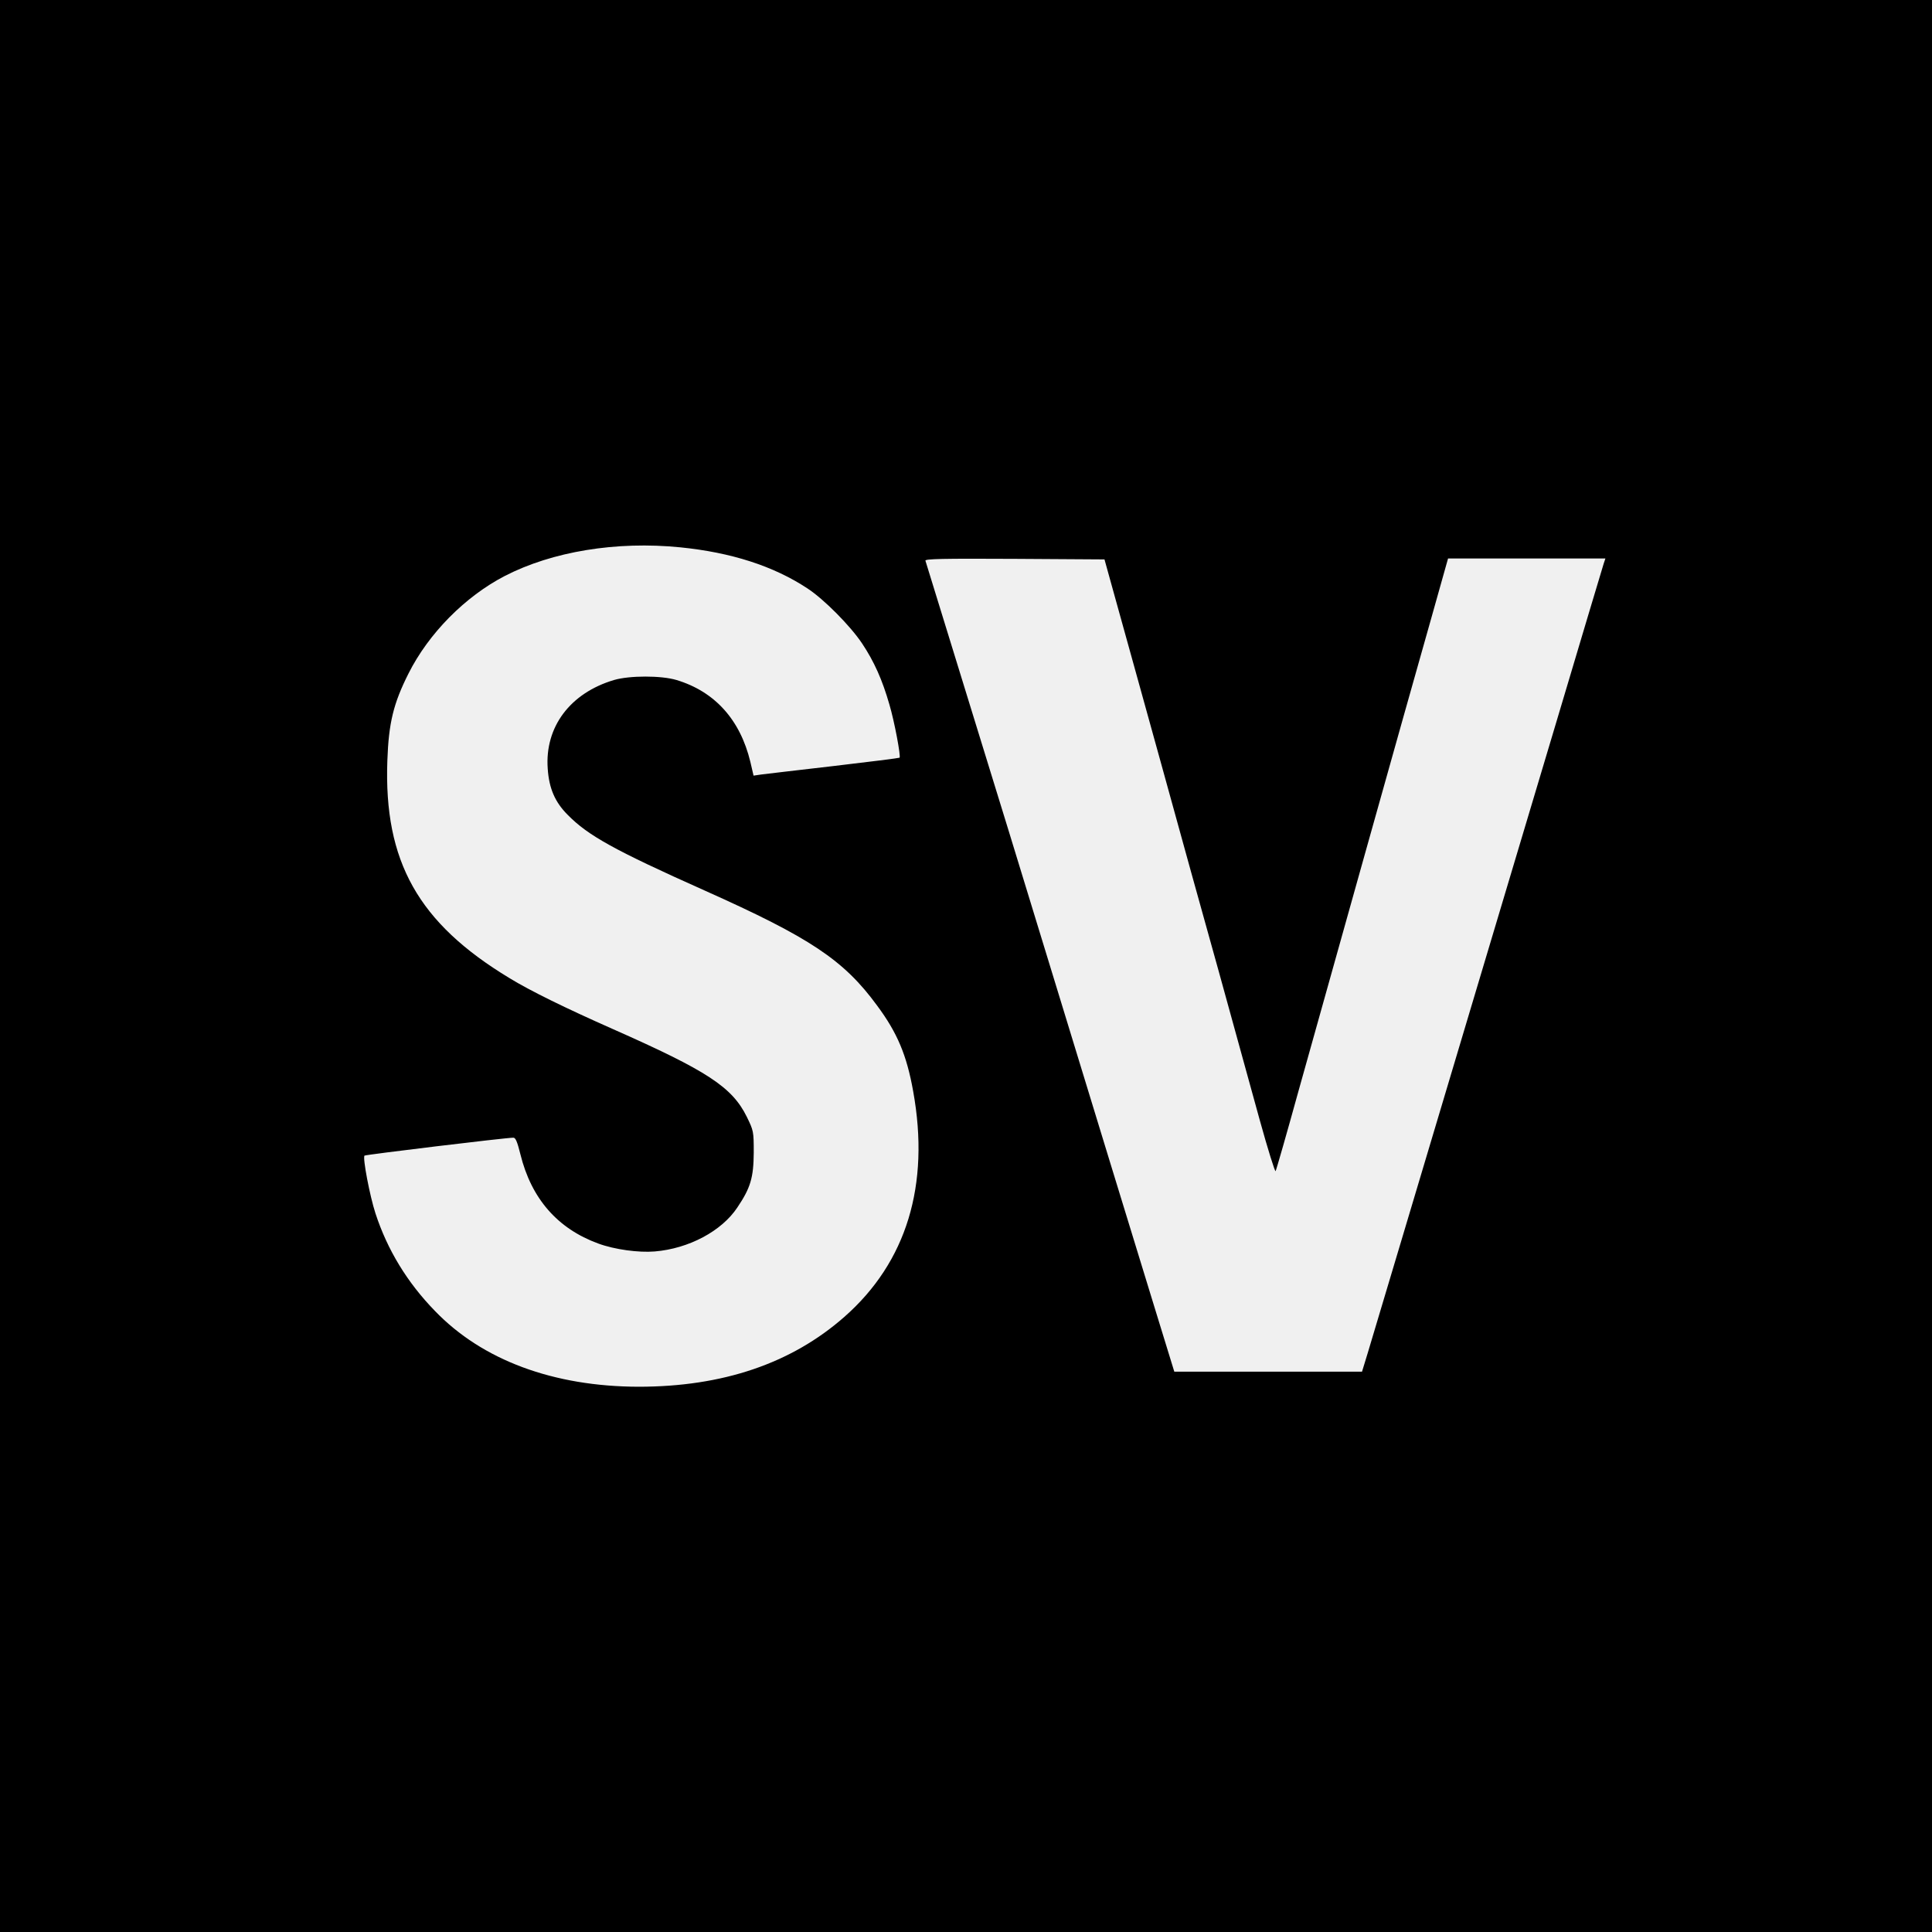
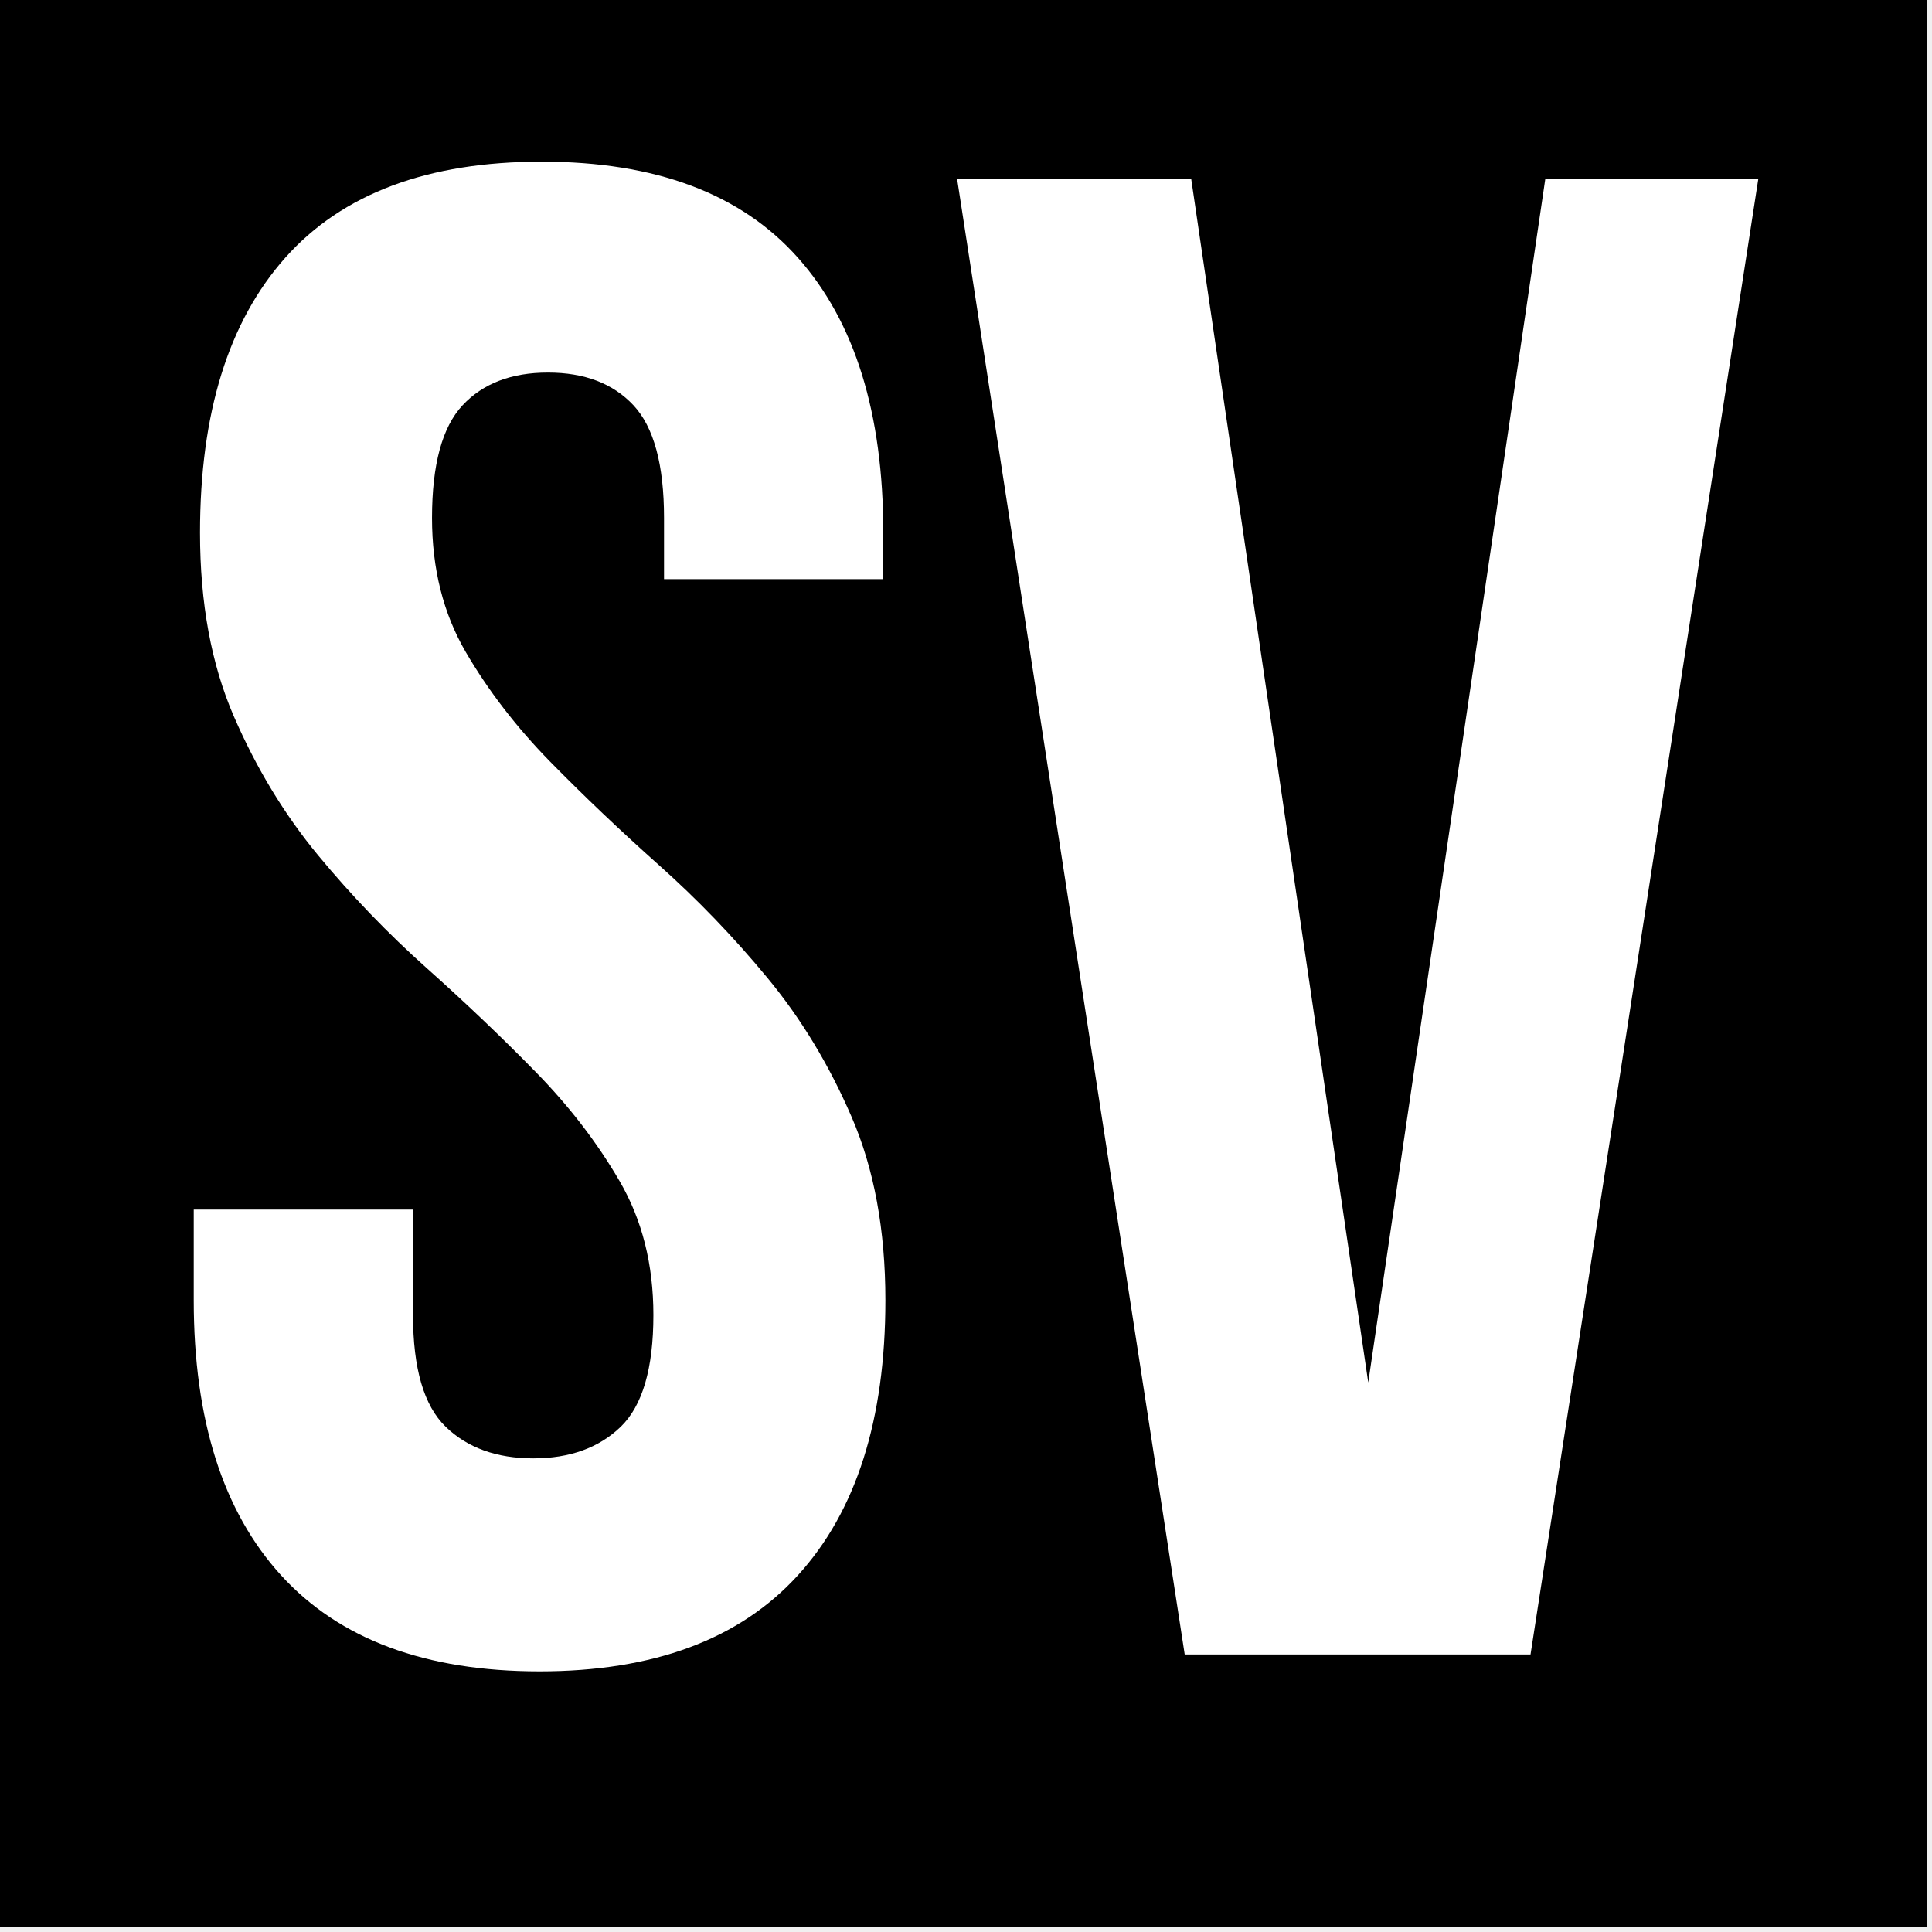
- <svg xmlns="http://www.w3.org/2000/svg" version="1.0" width="1024pt" height="1024pt" viewBox="0 0 1024 1024" preserveAspectRatio="xMidYMid meet">
-   <g transform="translate(0,1024) scale(0.1,-0.1)" fill="#000000" stroke="none">
-     <path d="M0 5120 l0 -5120 5120 0 5120 0 0 5120 0 5120 -5120 0 -5120 0 0 -5120z m3606 2219 c269 -27 494 -99 674 -218 87 -57 226 -197 289 -291 64 -96 107 -192 145 -324 27 -91 61 -274 54 -282 -3 -2 -160 -22 -349 -44 -189 -22 -362 -42 -384 -45 l-41 -6 -17 73 c-54 224 -189 373 -392 434 -81 24 -247 24 -330 0 -233 -69 -368 -249 -352 -470 7 -104 38 -177 106 -245 108 -110 249 -188 726 -401 559 -250 737 -368 914 -610 107 -144 157 -263 191 -454 90 -497 -35 -906 -365 -1196 -281 -247 -645 -370 -1090 -370 -452 1 -829 141 -1080 402 -147 151 -252 324 -315 517 -30 92 -69 296 -58 306 5 5 748 95 789 95 12 0 21 -23 37 -87 58 -236 197 -395 413 -474 87 -32 214 -49 299 -42 181 15 355 108 438 233 70 104 86 158 87 291 0 113 -1 116 -37 190 -78 158 -211 244 -708 464 -251 111 -441 204 -550 271 -483 292 -666 618 -647 1152 7 200 32 303 112 462 107 213 300 408 510 517 252 130 592 186 931 152z m2316 -309 c38 -135 142 -513 233 -840 90 -327 227 -822 305 -1100 77 -278 174 -632 217 -787 43 -155 81 -277 84 -270 4 7 59 199 122 427 133 475 572 2043 704 2507 l88 313 417 0 417 0 -9 -27 c-5 -16 -120 -399 -255 -853 -136 -454 -338 -1131 -450 -1505 -112 -374 -274 -916 -360 -1205 -86 -289 -170 -569 -186 -622 l-30 -98 -497 0 -498 0 -107 348 c-120 392 -333 1085 -492 1607 -59 193 -185 604 -280 915 -96 311 -233 756 -305 990 -72 234 -133 431 -135 438 -4 10 92 12 472 10 l477 -3 68 -245z" />
+ <svg xmlns="http://www.w3.org/2000/svg" width="250" zoomAndPan="magnify" viewBox="0 0 187.5 187.5" height="250" preserveAspectRatio="xMidYMid meet" version="1.2">
+   <defs />
+   <g id="0fc48f4a35">
+     <path style=" stroke:none;fill-rule:nonzero;fill:#ffffff;fill-opacity:1;" d="M 0 0 L 187 0 L 187 187 L 0 187 Z M 0 0 " />
+     <path style=" stroke:none;fill-rule:nonzero;fill:#000000;fill-opacity:1;" d="M 0 0 L 187 0 L 187 187 L 0 187 Z M 0 0 " />
+     <g style="fill:#ffffff;fill-opacity:1;">
+       <g transform="translate(14.09935, 160.5642)">
+         <path style="stroke:none" d="M 5.312 -108.859 C 5.312 -120.453 8.07 -129.352 13.594 -135.562 C 19.125 -141.77 27.414 -144.875 38.469 -144.875 C 49.52 -144.875 57.805 -141.77 63.328 -135.562 C 68.859 -129.352 71.625 -120.453 71.625 -108.859 L 71.625 -104.359 L 50.344 -104.359 L 50.344 -110.297 C 50.344 -115.473 49.352 -119.117 47.375 -121.234 C 45.395 -123.348 42.629 -124.406 39.078 -124.406 C 35.535 -124.406 32.773 -123.348 30.797 -121.234 C 28.816 -119.117 27.828 -115.473 27.828 -110.297 C 27.828 -105.379 28.914 -101.047 31.094 -97.297 C 33.281 -93.547 36.008 -90 39.281 -86.656 C 42.562 -83.312 46.078 -79.969 49.828 -76.625 C 53.578 -73.289 57.086 -69.645 60.359 -65.688 C 63.641 -61.727 66.367 -57.223 68.547 -52.172 C 70.734 -47.129 71.828 -41.195 71.828 -34.375 C 71.828 -22.781 68.992 -13.879 63.328 -7.672 C 57.672 -1.461 49.316 1.641 38.266 1.641 C 27.211 1.641 18.852 -1.461 13.188 -7.672 C 7.531 -13.879 4.703 -22.781 4.703 -34.375 L 4.703 -43.172 L 25.984 -43.172 L 25.984 -32.938 C 25.984 -27.758 27.039 -24.145 29.156 -22.094 C 31.27 -20.051 34.102 -19.031 37.656 -19.031 C 41.195 -19.031 44.023 -20.051 46.141 -22.094 C 48.254 -24.145 49.312 -27.758 49.312 -32.938 C 49.312 -37.852 48.219 -42.188 46.031 -45.938 C 43.852 -49.688 41.125 -53.234 37.844 -56.578 C 34.57 -59.922 31.062 -63.266 27.312 -66.609 C 23.562 -69.953 20.051 -73.598 16.781 -77.547 C 13.508 -81.504 10.781 -86.004 8.594 -91.047 C 6.406 -96.098 5.312 -102.035 5.312 -108.859 Z M 5.312 -108.859 " />
+       </g>
+     </g>
+     <g style="fill:#ffffff;fill-opacity:1;">
+       <g transform="translate(90.63151, 160.5642)">
+         <path style="stroke:none" d="M 42.156 -26.391 L 59.344 -143.234 L 80.016 -143.234 L 57.906 0 L 24.344 0 L 2.25 -143.234 L 24.969 -143.234 Z M 42.156 -26.391 " />
+       </g>
+     </g>
  </g>
</svg>
